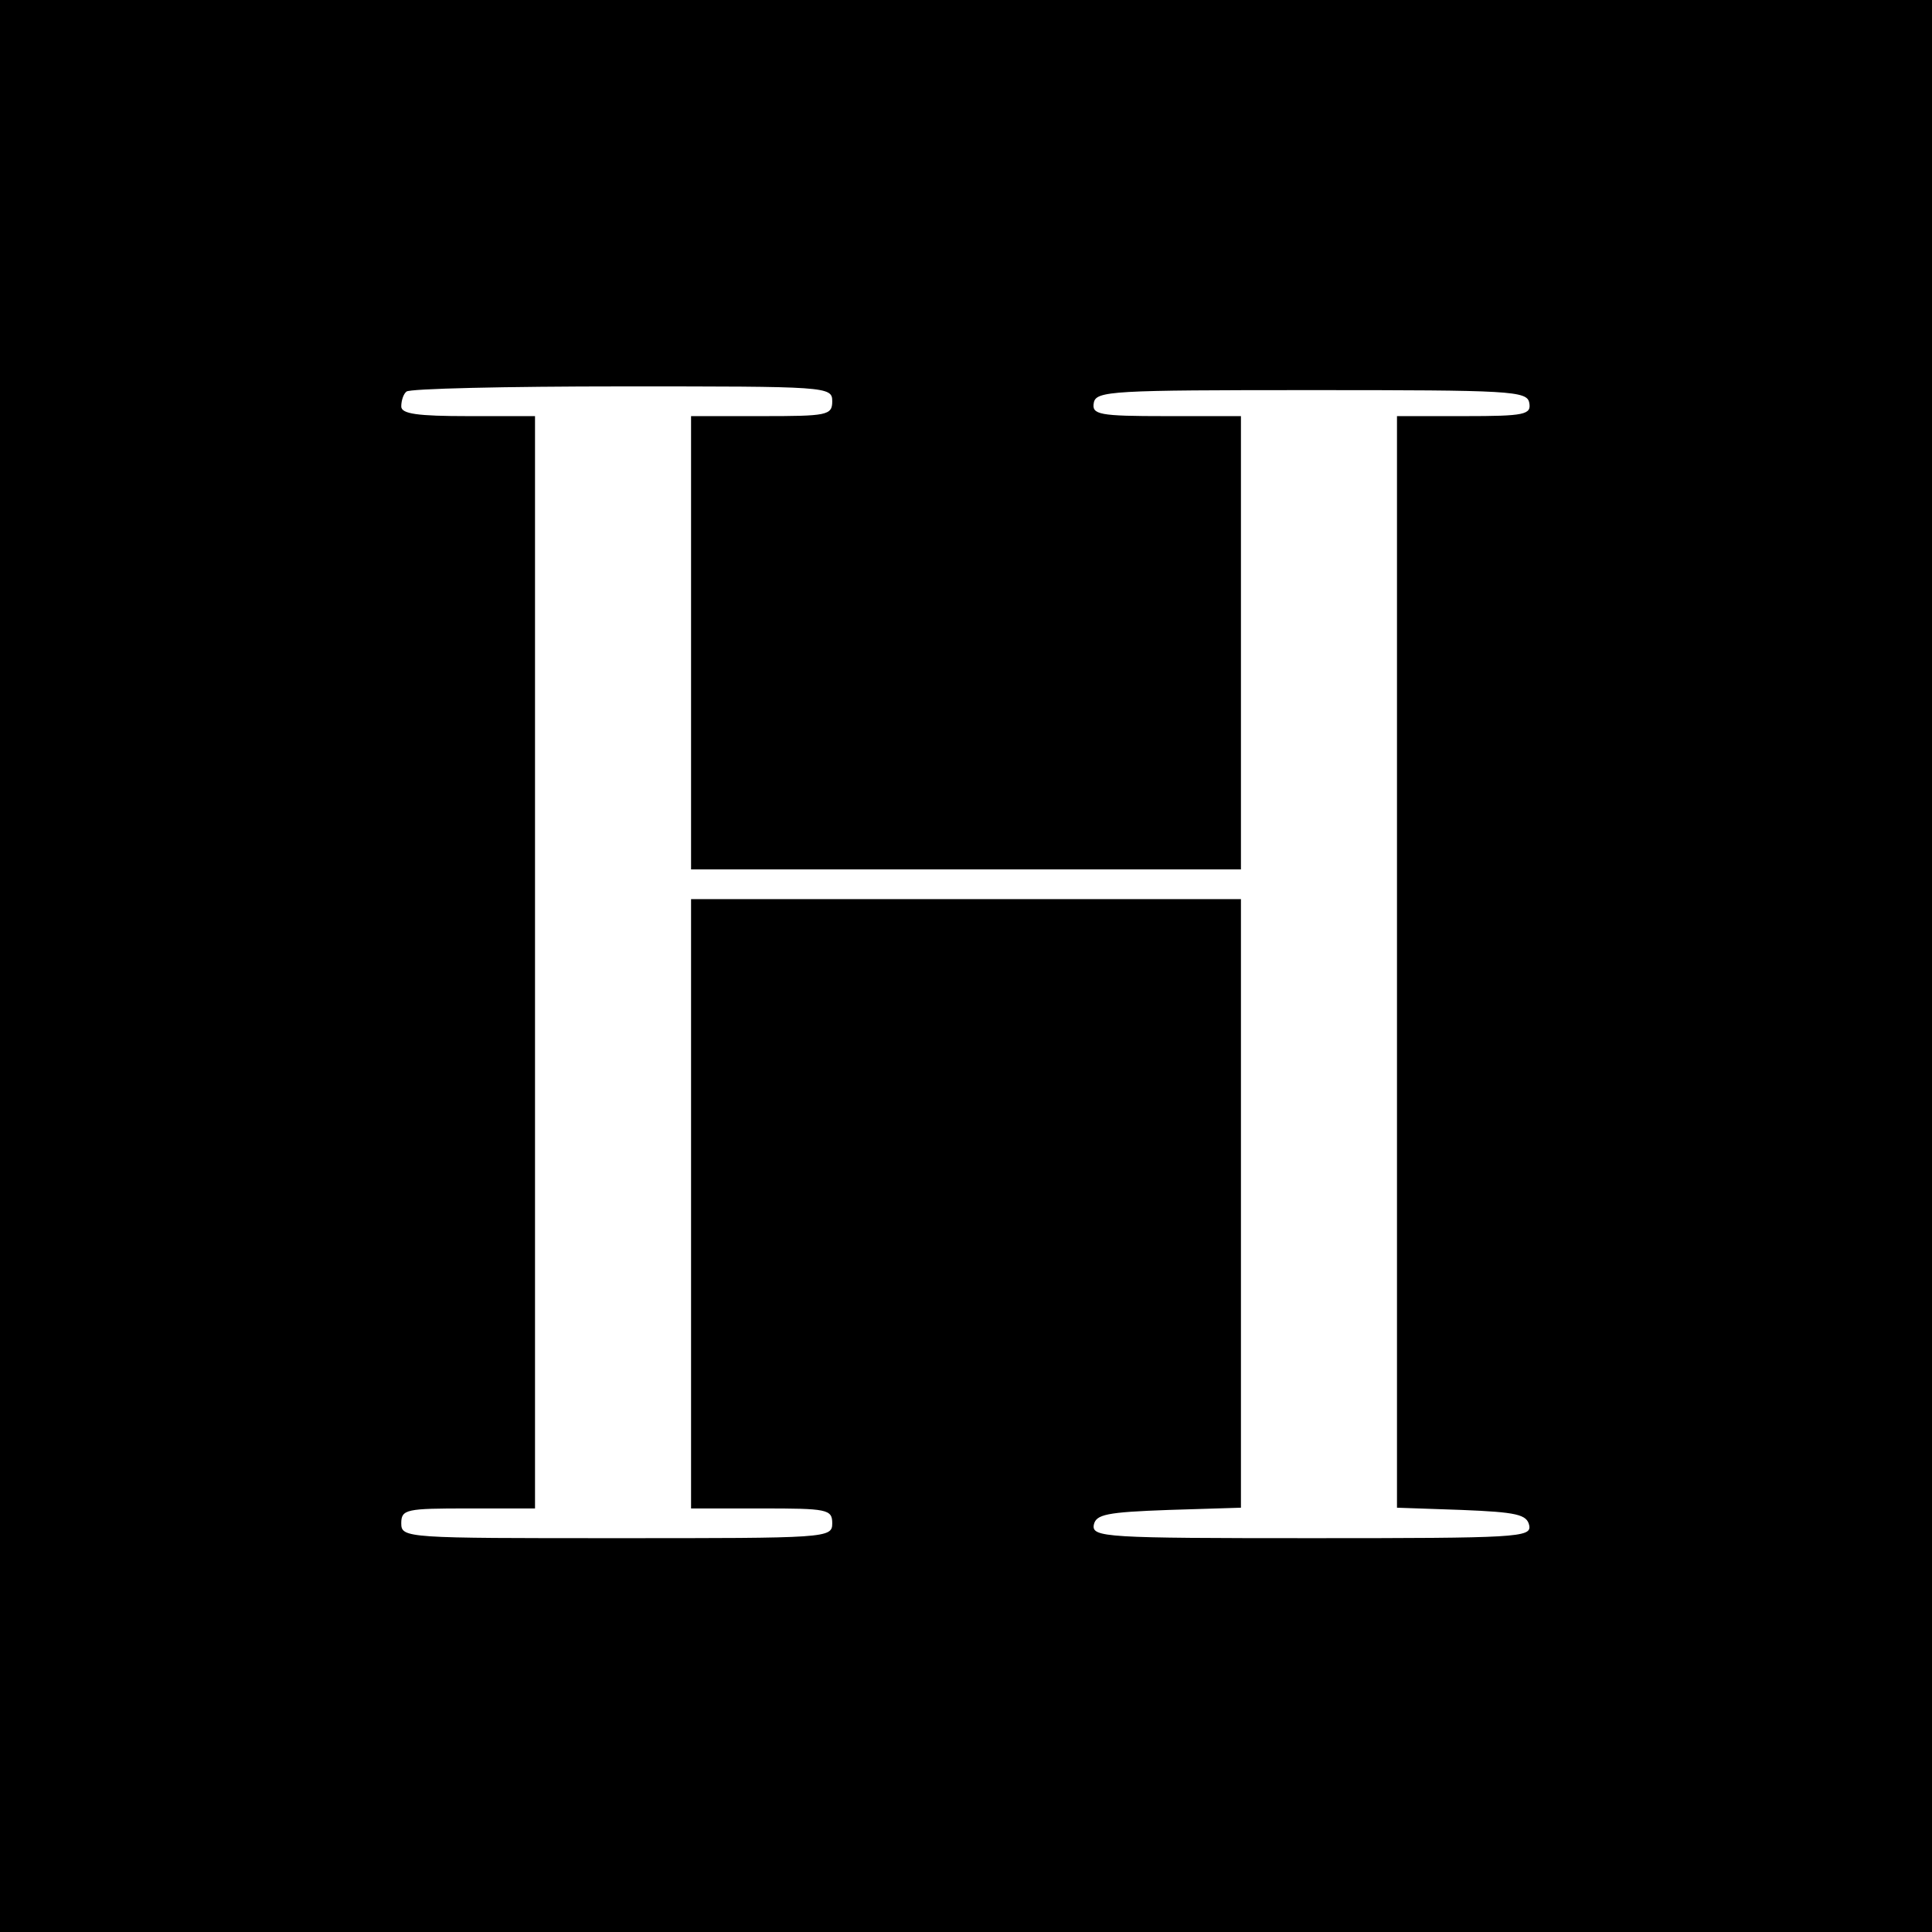
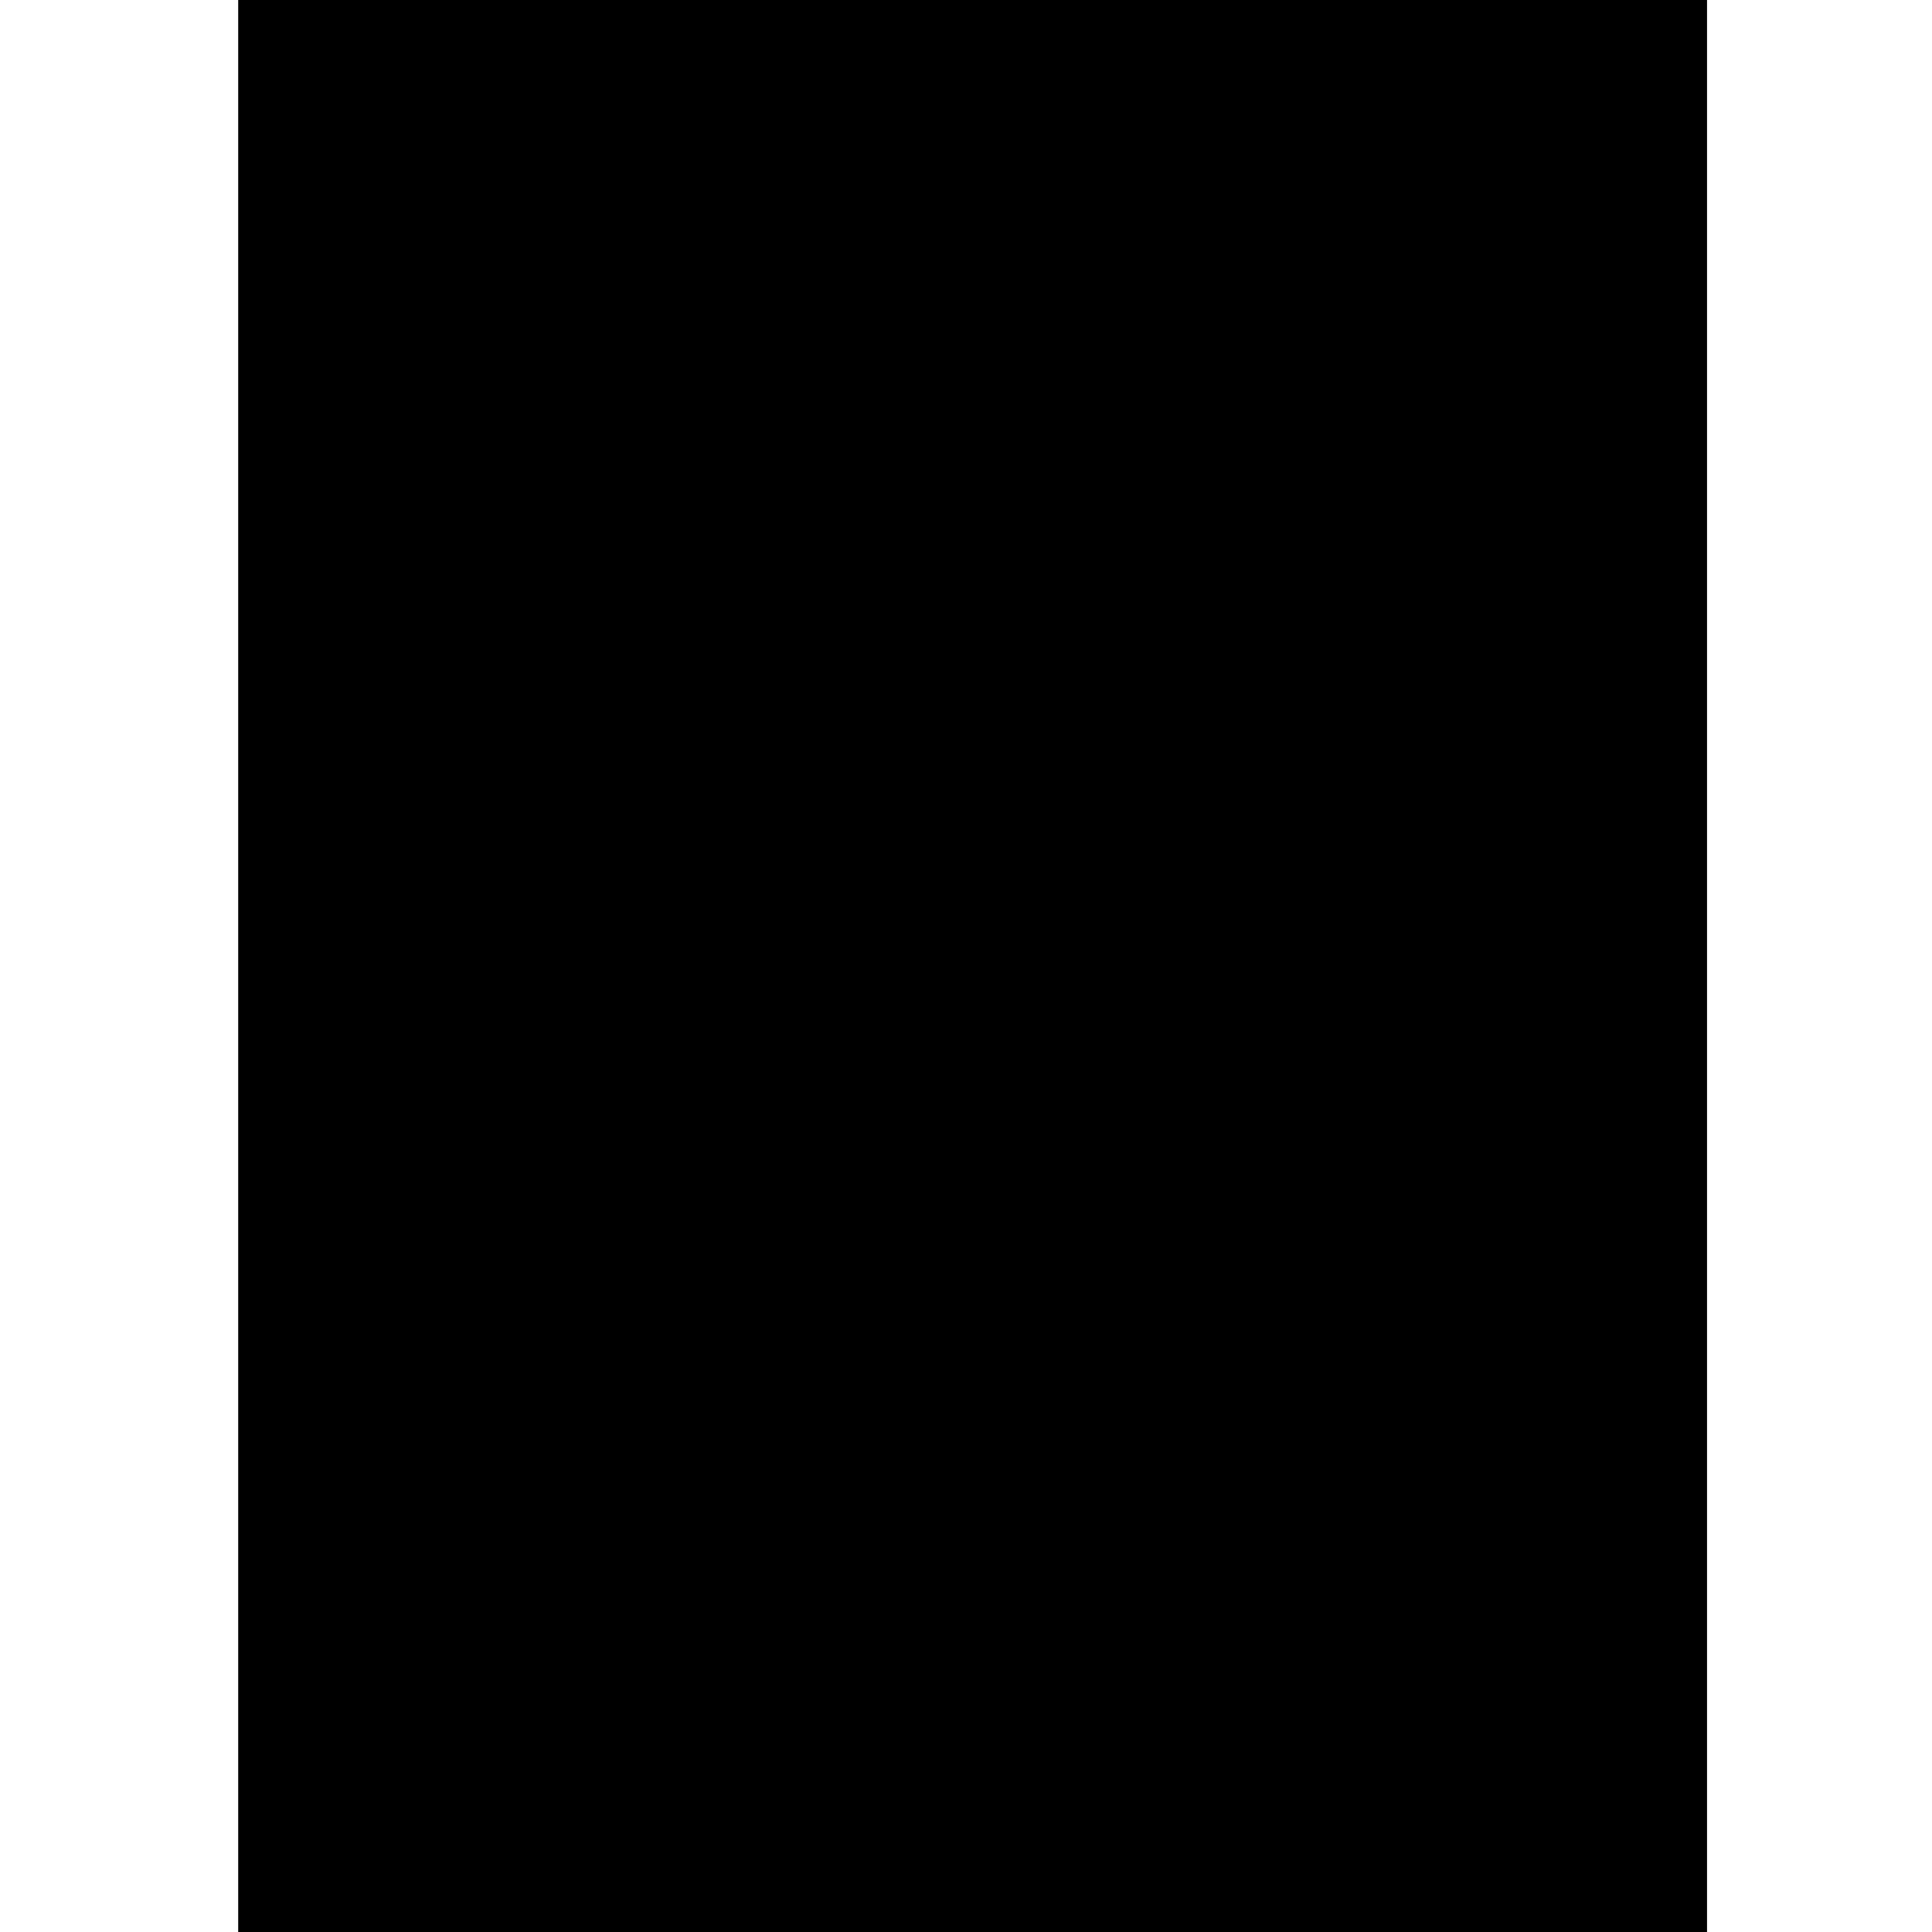
- <svg xmlns="http://www.w3.org/2000/svg" version="1.0" width="260pt" height="260pt" viewBox="0 0 260 260" preserveAspectRatio="xMidYMid meet">
-   <g transform="translate(0,260) scale(0.1,-0.1)" fill="#000000" stroke="none">
-     <path d="M0 1300 l0 -1300 1300 0 1300 0 0 1300 0 1300 -1300 0 -1300 0 0 -1300z m1120 760 c0 -19 -7 -20 -95 -20 l-95 0 0 -305 0 -305 370 0 370 0 0 305 0 305 -101 0 c-90 0 -100 2 -97 18 3 16 25 17 293 17 268 0 290 -1 293 -17 3 -16 -6 -18 -87 -18 l-91 0 0 -735 0 -734 87 -3 c74 -3 88 -6 91 -21 3 -16 -16 -17 -293 -17 -277 0 -296 1 -293 18 3 14 17 17 101 20 l97 3 0 409 0 410 -370 0 -370 0 0 -410 0 -410 95 0 c88 0 95 -1 95 -20 0 -20 -7 -20 -290 -20 -283 0 -290 0 -290 20 0 19 7 20 90 20 l90 0 0 735 0 735 -90 0 c-68 0 -90 3 -90 13 0 8 3 17 7 20 3 4 134 7 290 7 276 0 283 0 283 -20z" />
+ <svg xmlns="http://www.w3.org/2000/svg" version="1.0" width="146pt" height="146pt" viewBox="0 0 146 146" preserveAspectRatio="xMidYMid meet">
+   <g transform="translate(0,146) scale(0.1,-0.1)" fill="#000000" stroke="none">
+     <path d="M180 730 l0 -730 555 0 555 0 0 730 0 730 -555 0 -555 0 0 -730z" />
  </g>
</svg>
